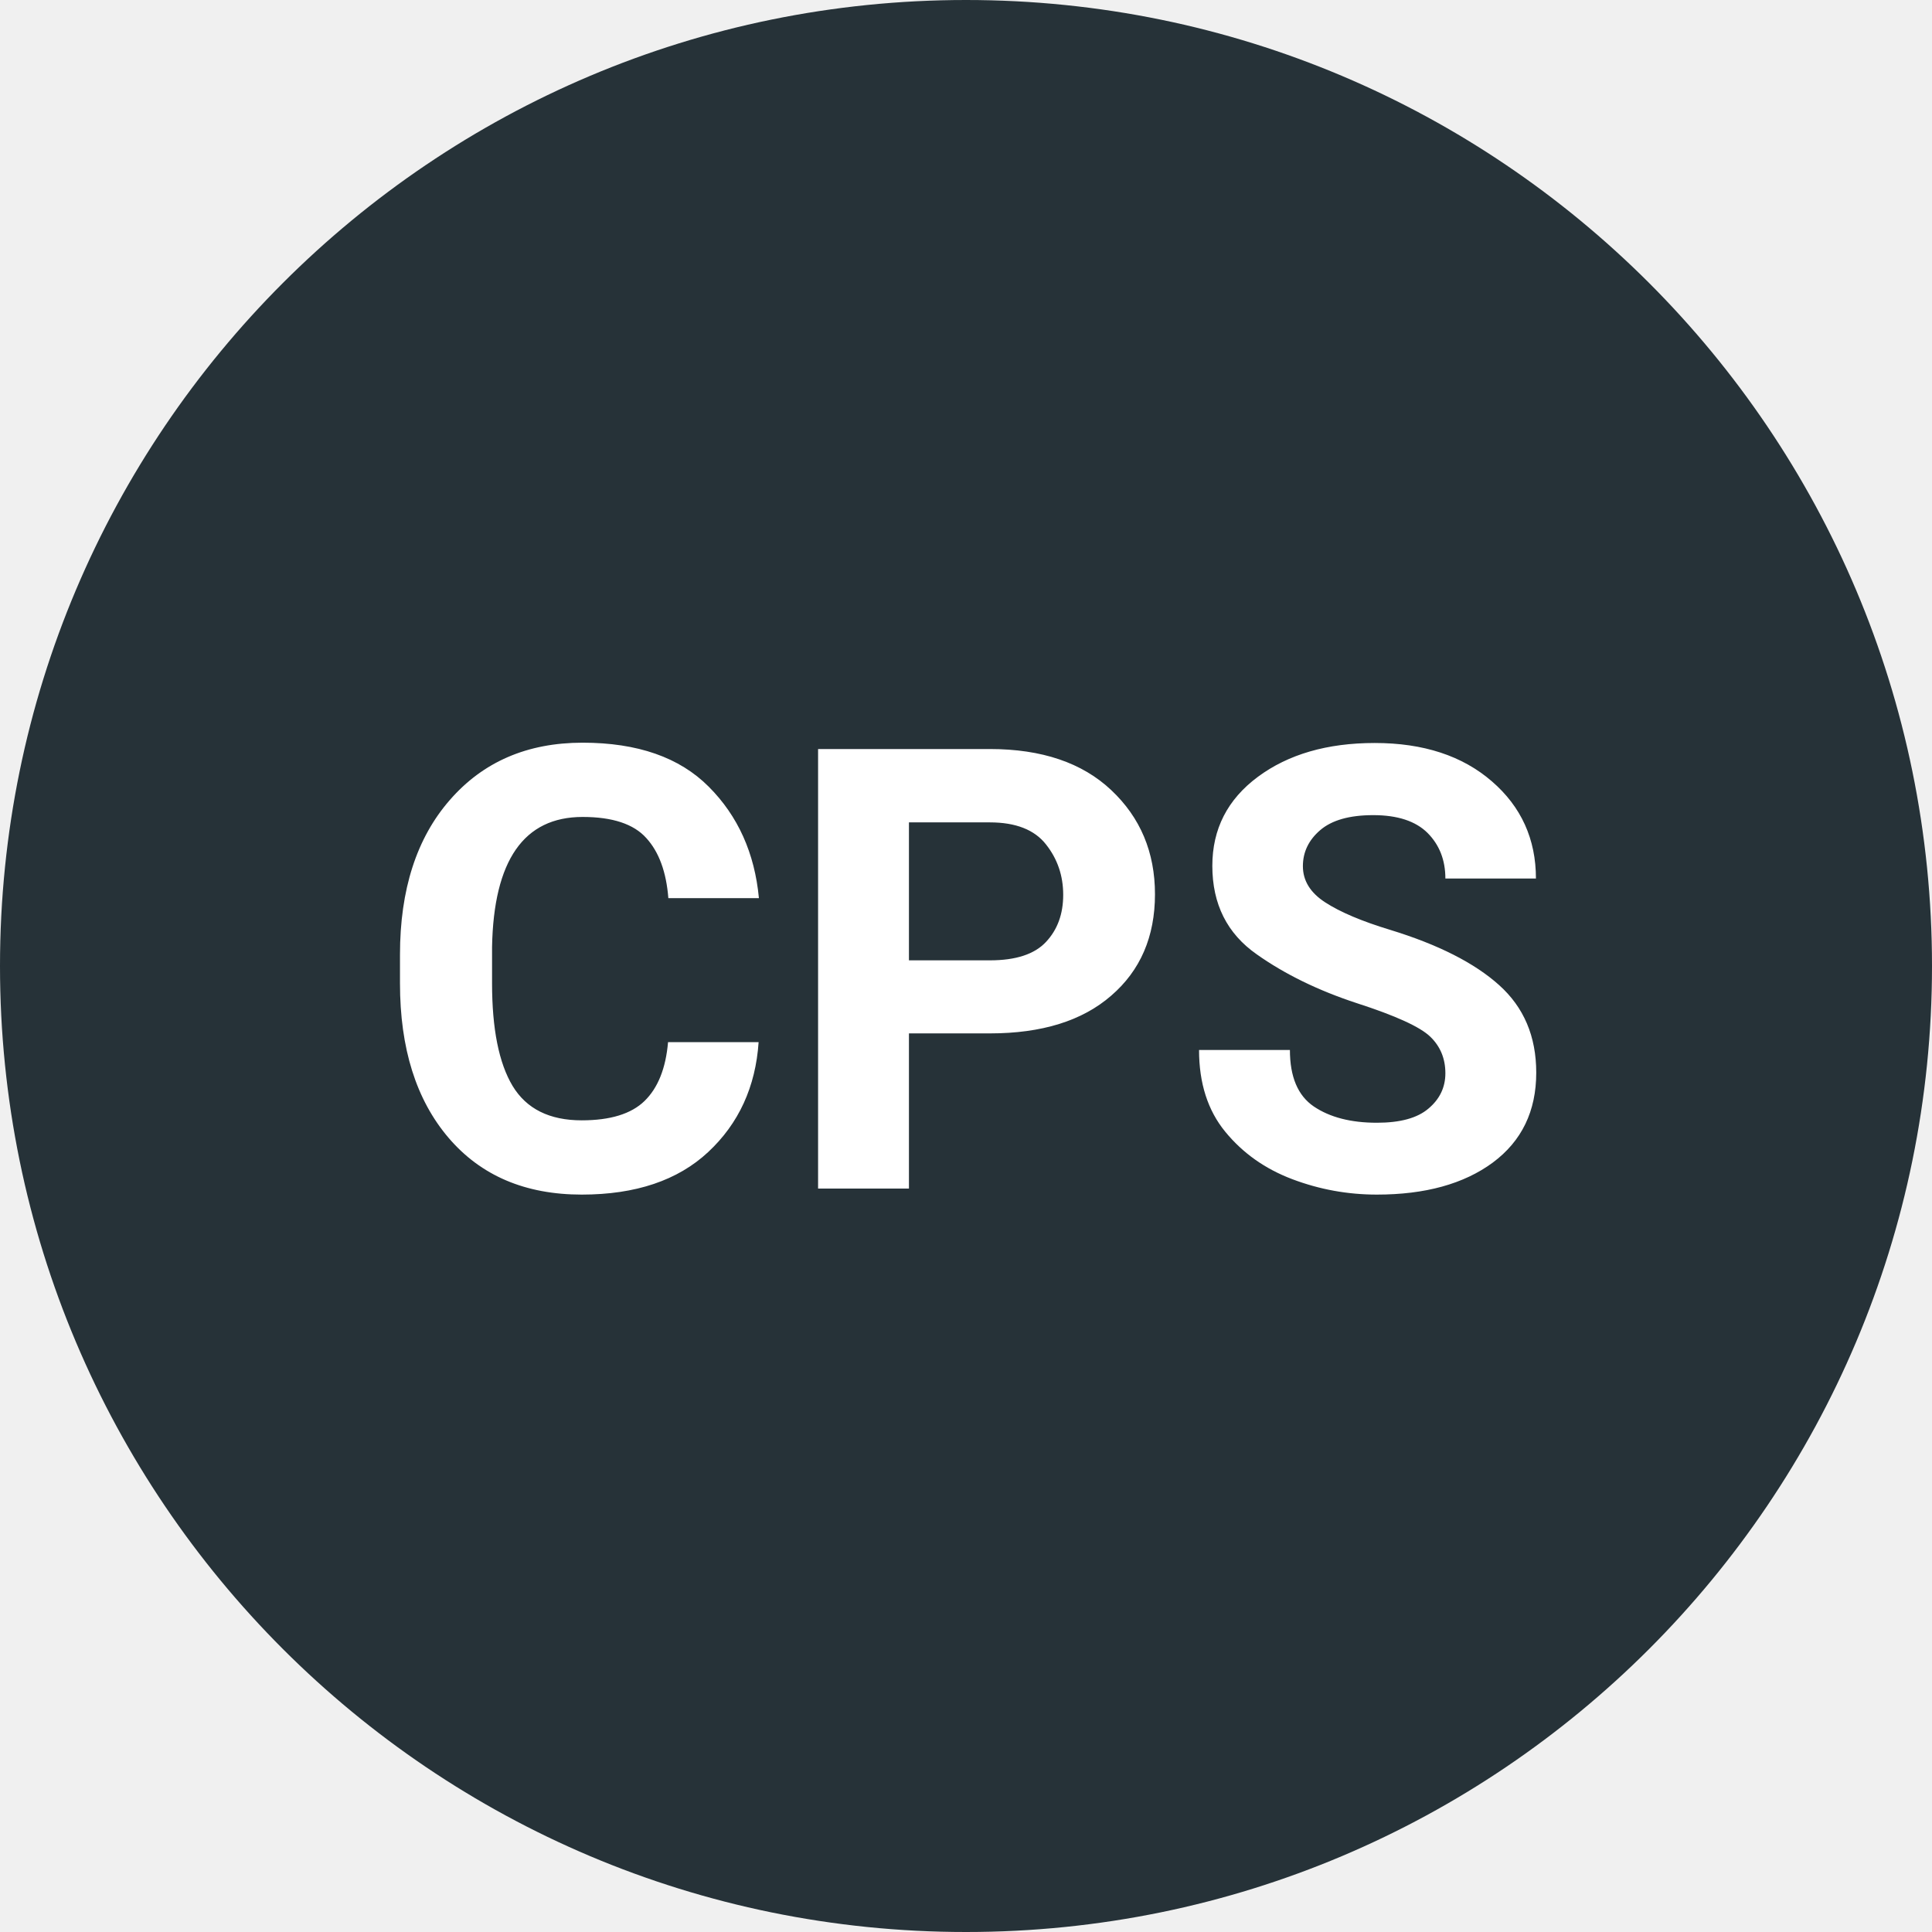
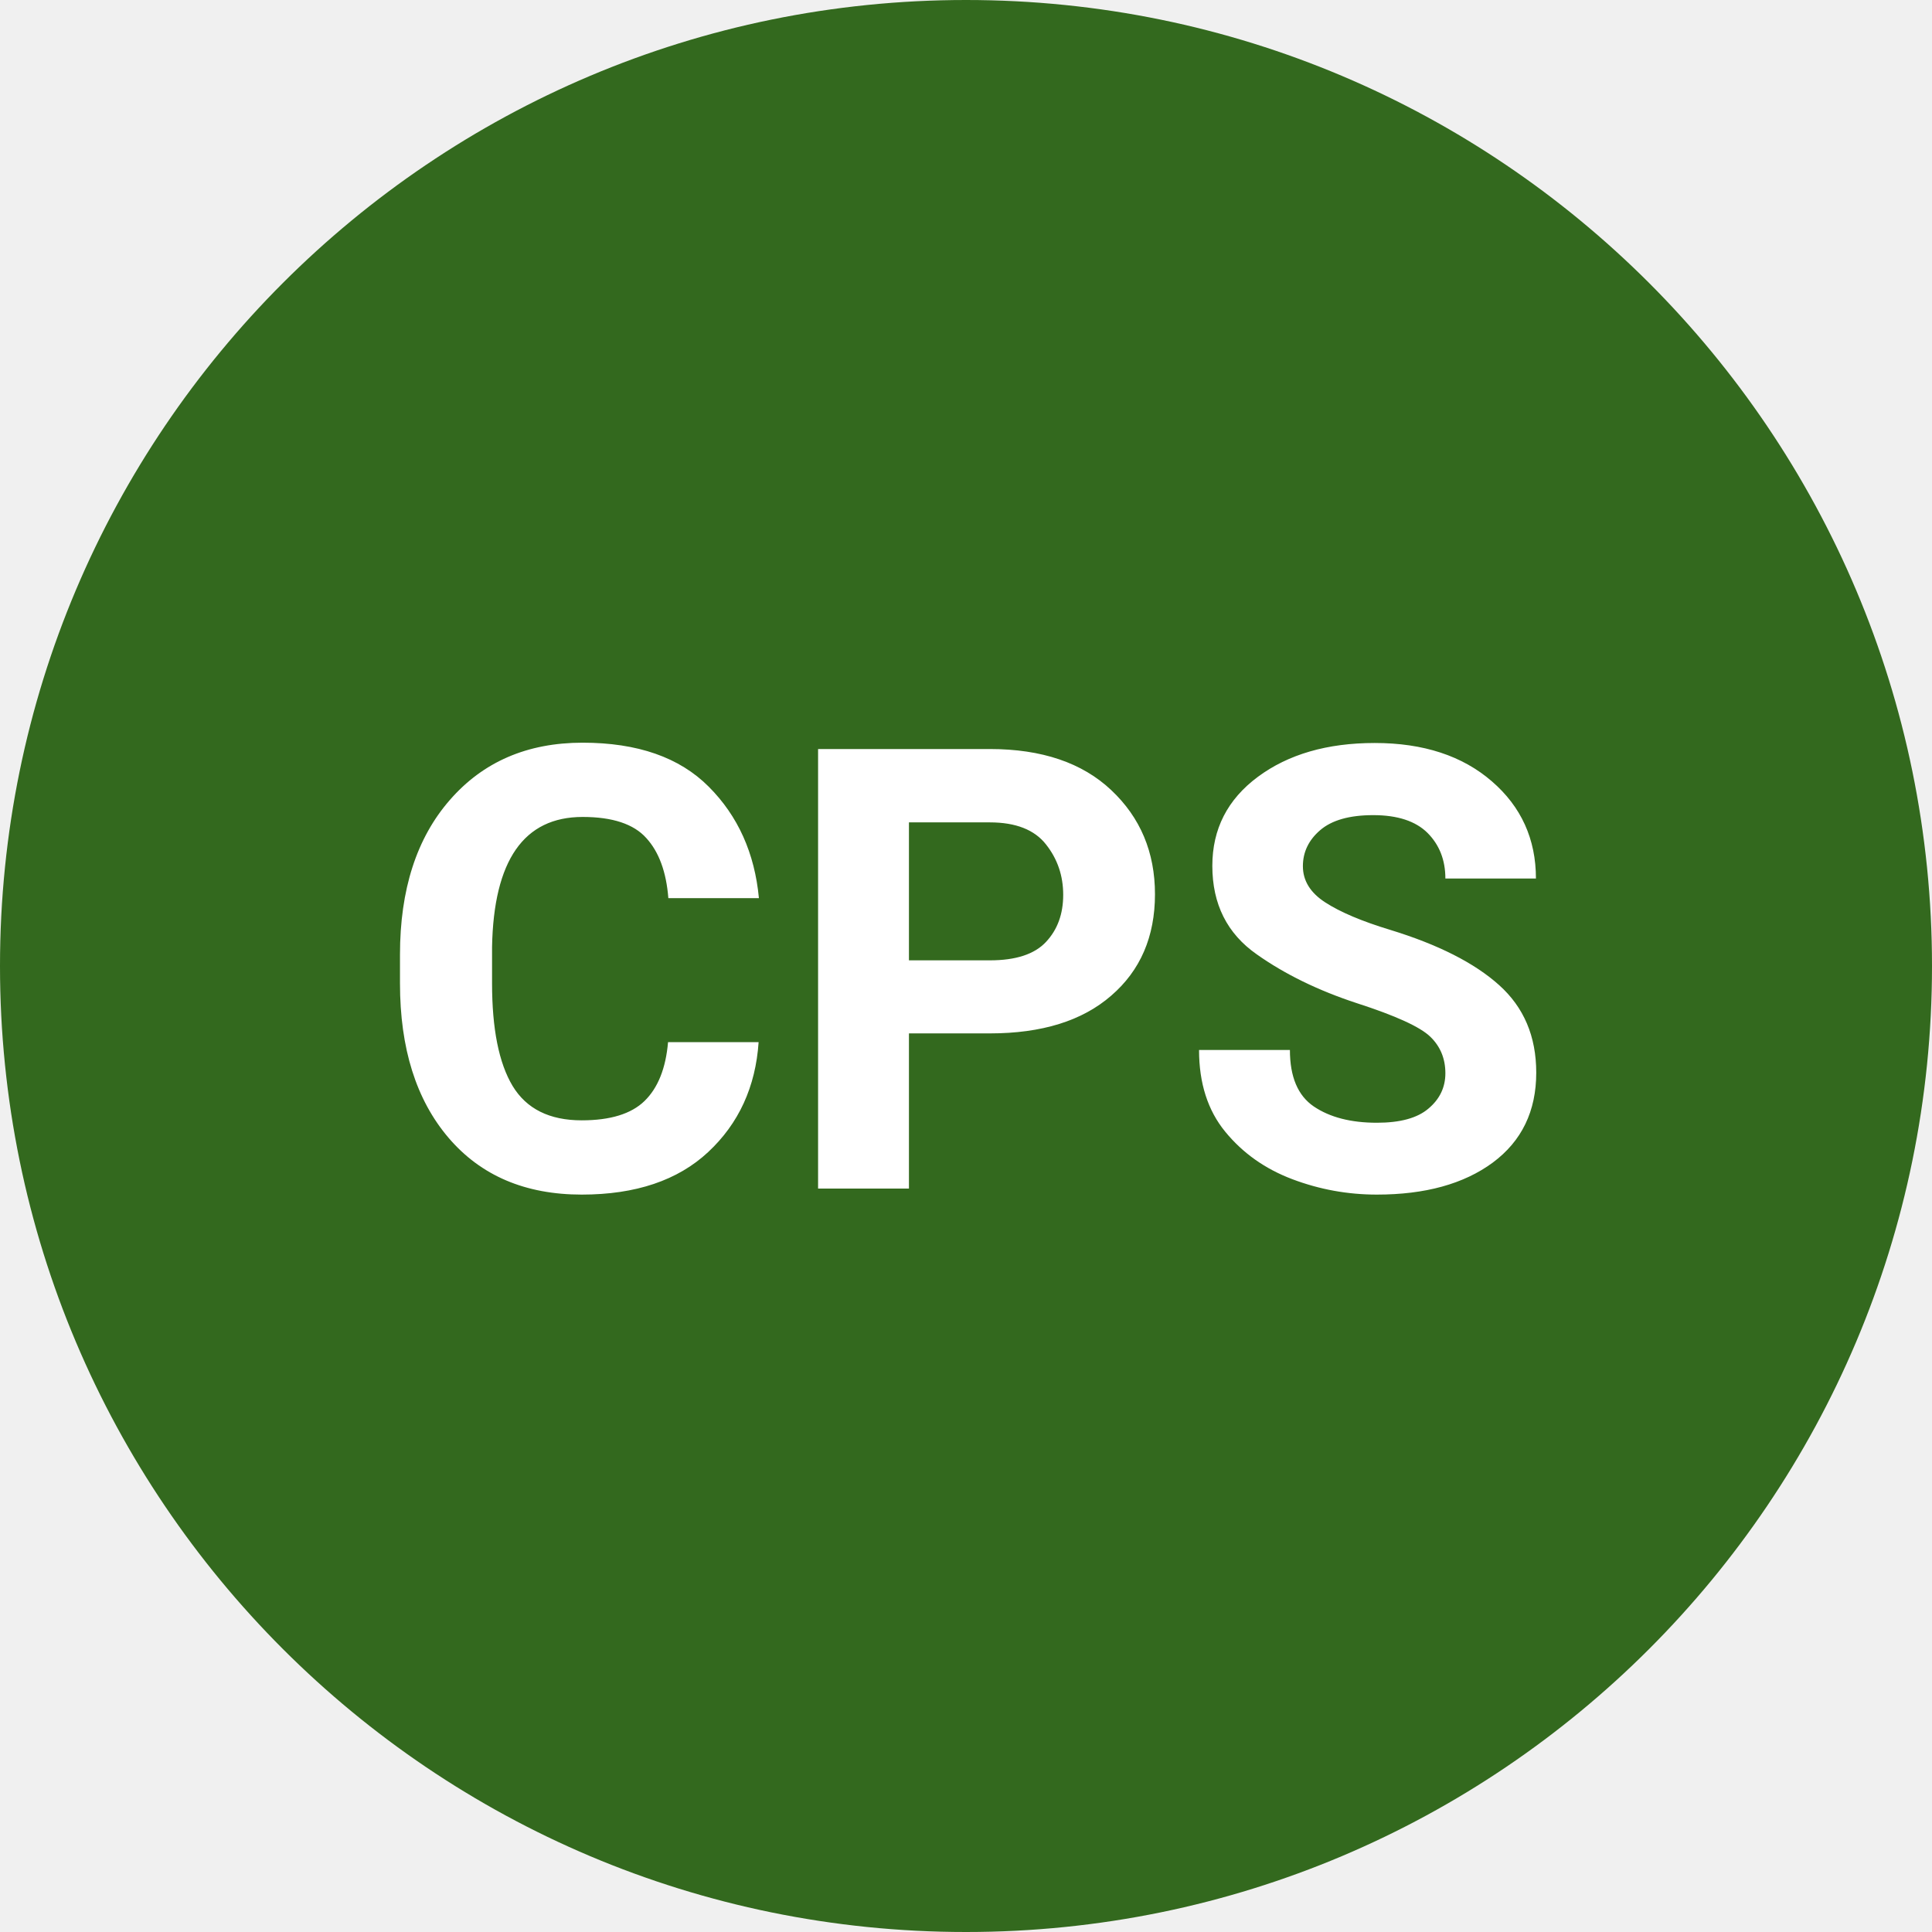
<svg xmlns="http://www.w3.org/2000/svg" viewBox="0 0 100 100">
-   <circle cx="50" cy="50" r="50" fill="#263238" />
+   <circle cx="50" cy="50" r="50" fill="#33691e" />
  <text x="50" y="50" dy=".36em" text-anchor="middle" font-family="-apple-system,BlinkMacSystemFont,Segoe UI,Roboto,Helvetica,Arial,sans-serif" font-weight="700" font-size="32" fill="#fff">CPS</text>
</svg>
